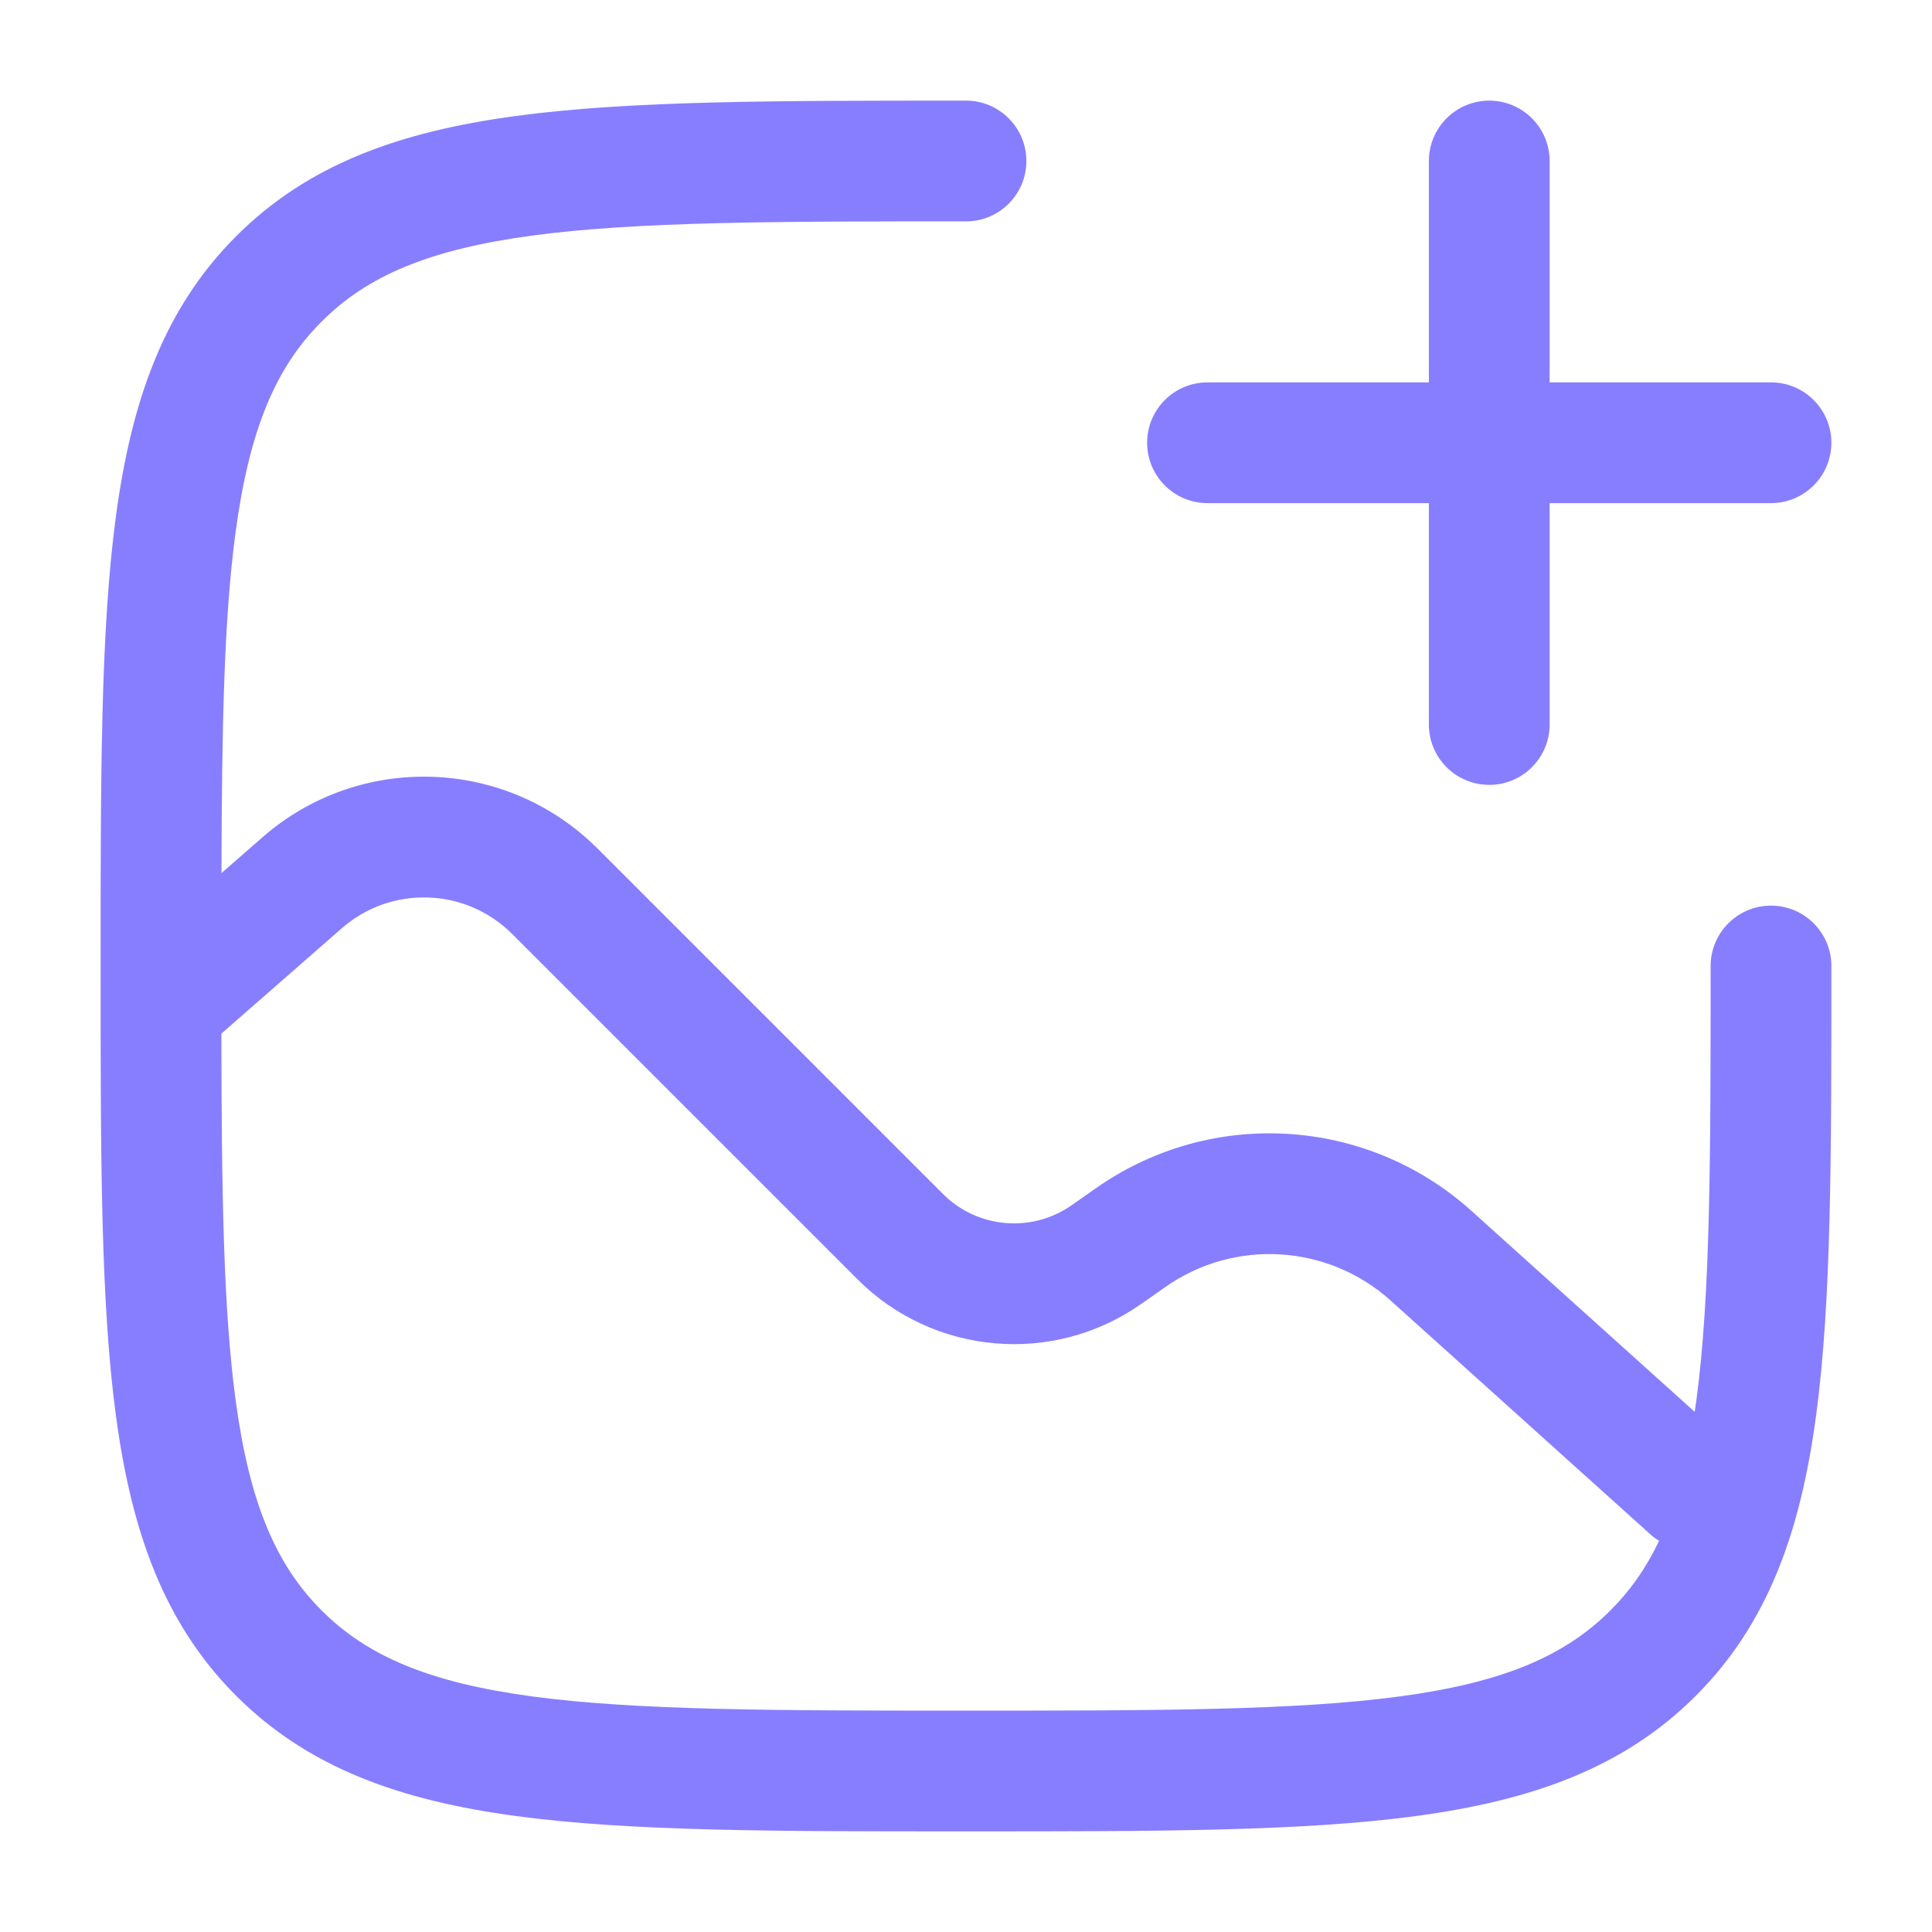
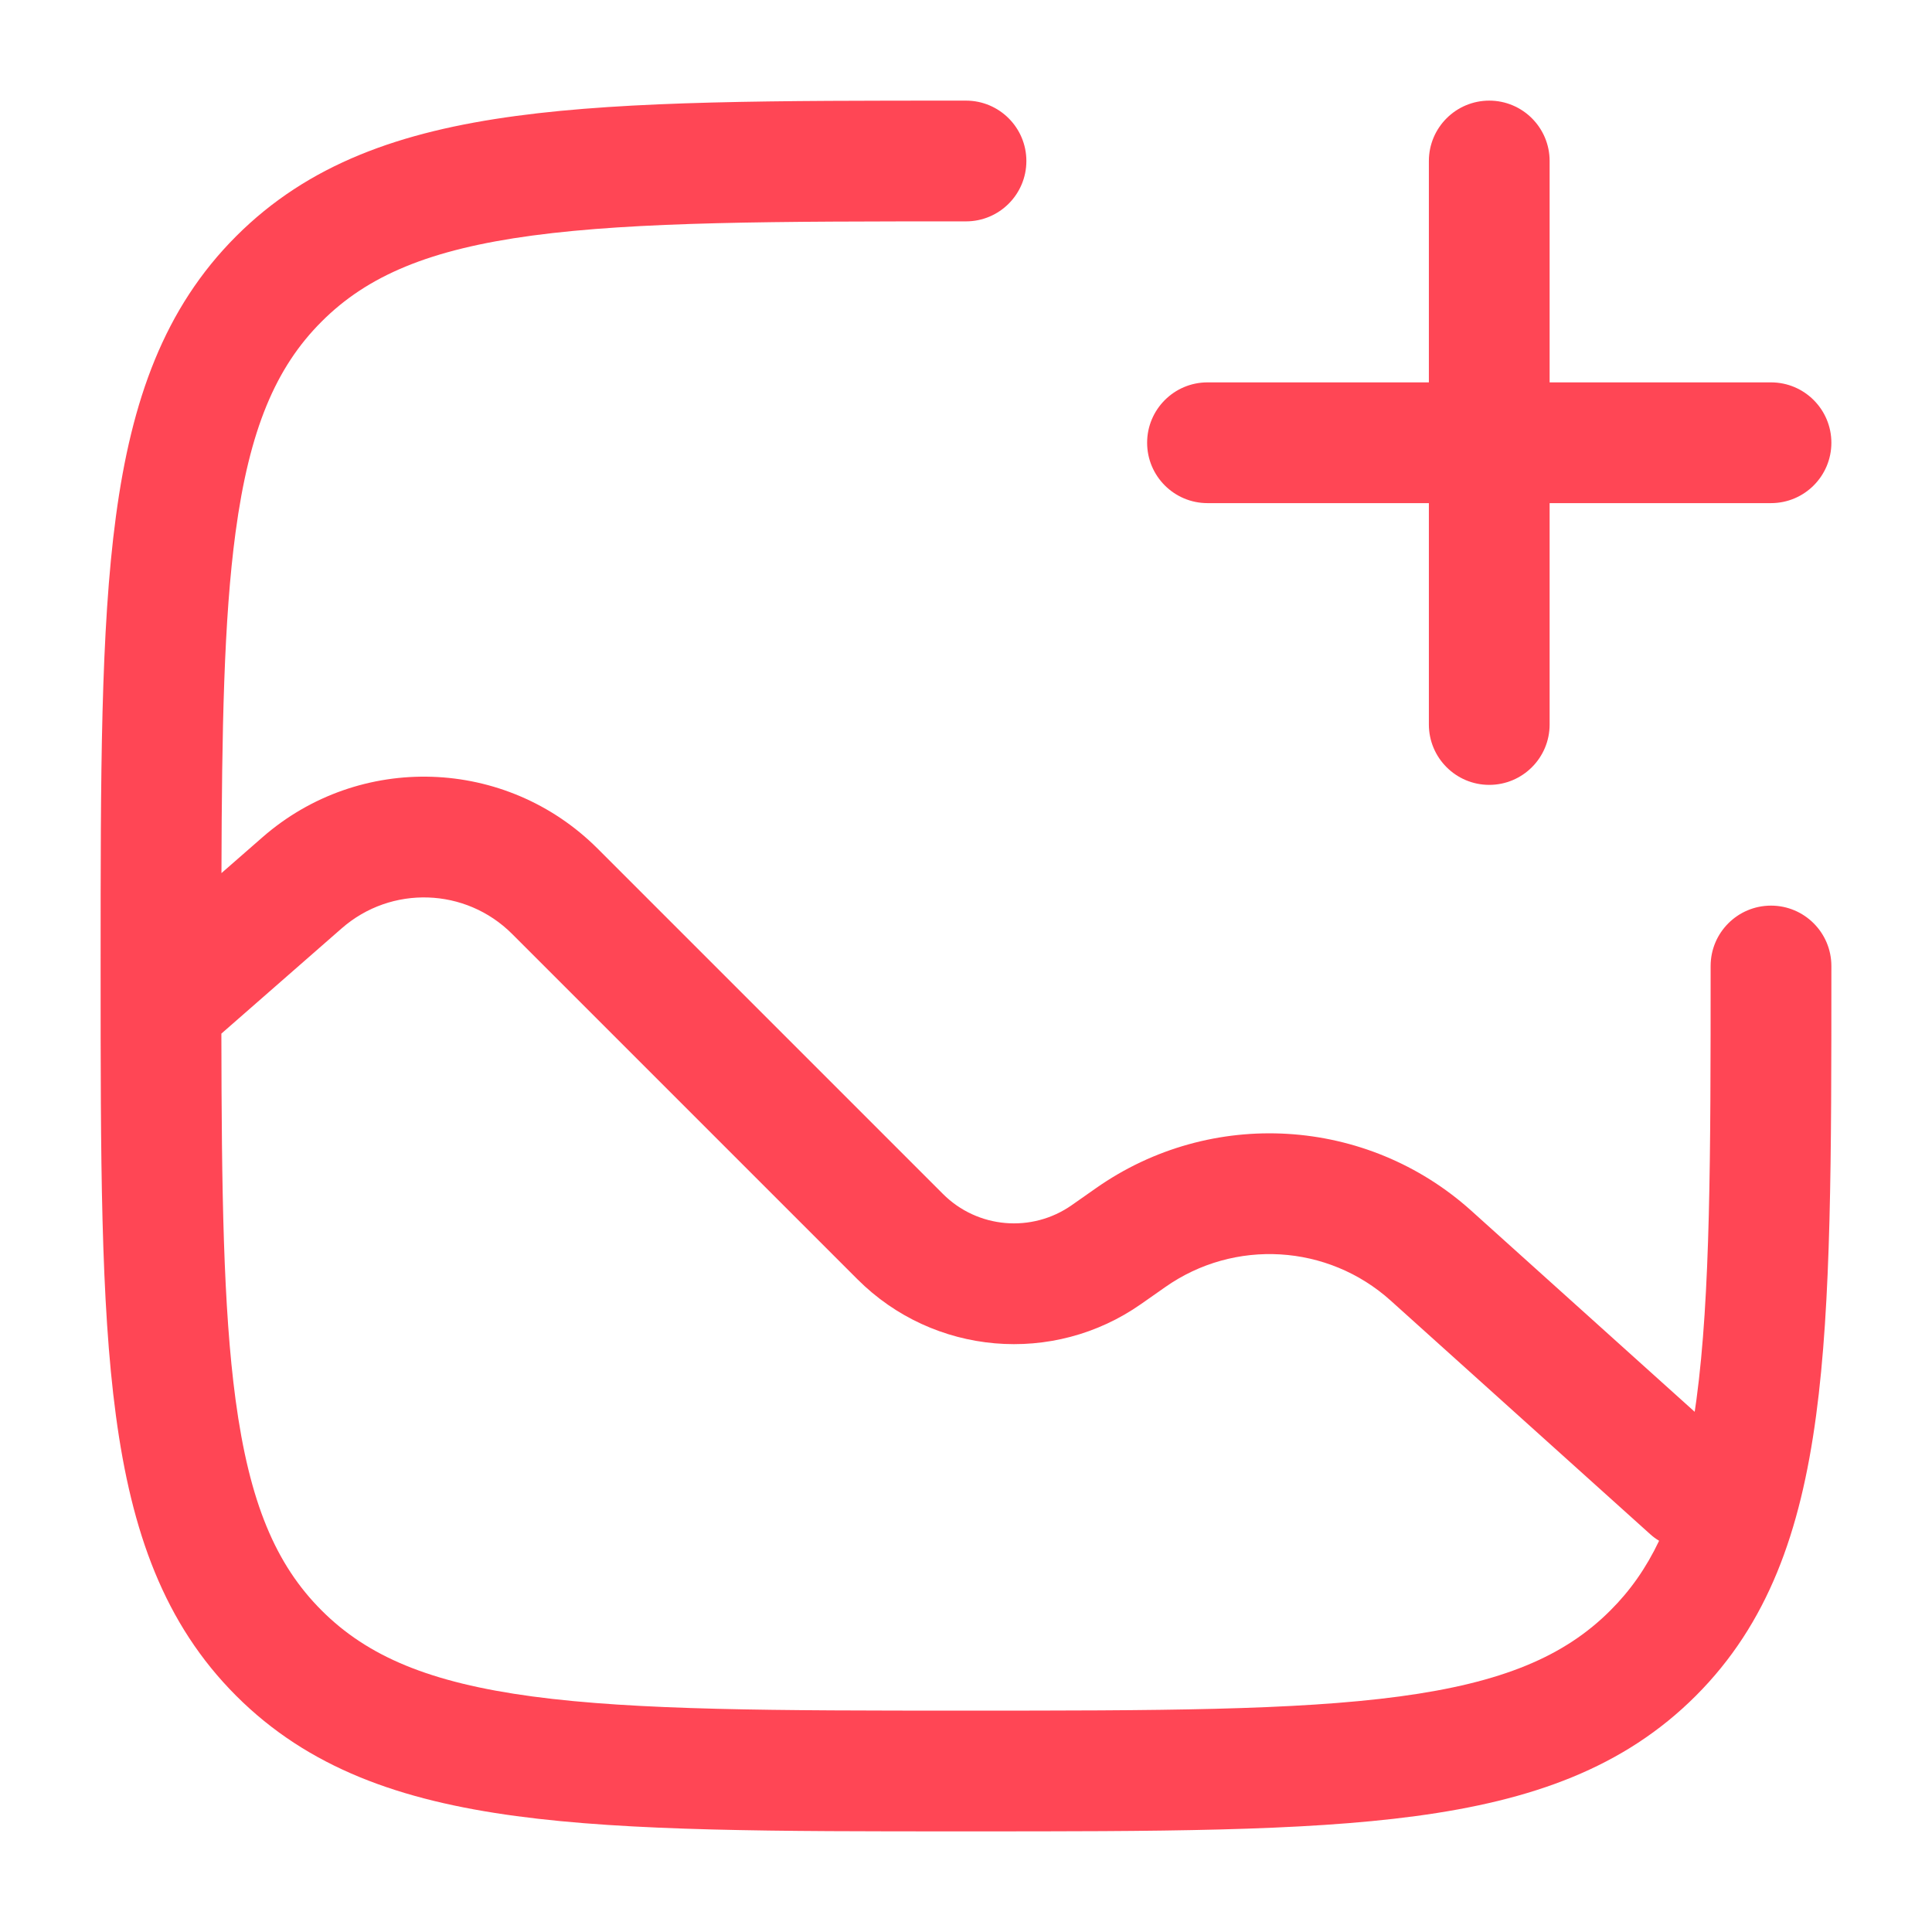
<svg xmlns="http://www.w3.org/2000/svg" width="24" height="24" viewBox="0 0 24 24" fill="none">
-   <path fill-rule="evenodd" clip-rule="evenodd" d="M18.5 1.25C18.914 1.25 19.25 1.586 19.25 2V4.75H22C22.414 4.75 22.75 5.086 22.75 5.5C22.75 5.914 22.414 6.25 22 6.25H19.25V9C19.25 9.414 18.914 9.75 18.5 9.75C18.086 9.75 17.75 9.414 17.75 9V6.25H15C14.586 6.25 14.25 5.914 14.25 5.5C14.25 5.086 14.586 4.75 15 4.75H17.75V2C17.75 1.586 18.086 1.25 18.5 1.25Z" fill="#877EFF" />
-   <path fill-rule="evenodd" clip-rule="evenodd" d="M12 1.25L11.943 1.25C9.634 1.25 7.825 1.25 6.414 1.44C4.969 1.634 3.829 2.039 2.934 2.934C2.039 3.829 1.634 4.969 1.44 6.414C1.25 7.825 1.25 9.634 1.25 11.943V12.057C1.25 14.366 1.25 16.175 1.44 17.586C1.634 19.031 2.039 20.171 2.934 21.066C3.829 21.961 4.969 22.366 6.414 22.56C7.825 22.75 9.634 22.75 11.943 22.75H12.057C14.366 22.75 16.175 22.75 17.586 22.56C19.031 22.366 20.171 21.961 21.066 21.066C21.961 20.171 22.366 19.031 22.56 17.586C22.75 16.175 22.75 14.366 22.75 12.057V12C22.75 11.586 22.414 11.25 22 11.25C21.586 11.25 21.25 11.586 21.25 12C21.25 14.378 21.248 16.086 21.074 17.386C21.067 17.438 21.06 17.488 21.052 17.538L18.278 15.041C16.979 13.872 15.044 13.755 13.613 14.761L13.315 14.97C12.818 15.319 12.142 15.261 11.713 14.831L7.423 10.541C6.287 9.406 4.466 9.345 3.258 10.403L2.751 10.846C2.756 9.054 2.781 7.693 2.926 6.614C3.098 5.335 3.425 4.564 3.995 3.995C4.564 3.425 5.335 3.098 6.614 2.926C7.914 2.752 9.622 2.75 12 2.75C12.414 2.75 12.75 2.414 12.75 2C12.75 1.586 12.414 1.25 12 1.25ZM2.926 17.386C3.098 18.665 3.425 19.436 3.995 20.005C4.564 20.575 5.335 20.902 6.614 21.074C7.914 21.248 9.622 21.25 12 21.25C14.378 21.25 16.087 21.248 17.386 21.074C18.665 20.902 19.436 20.575 20.005 20.005C20.249 19.762 20.448 19.481 20.61 19.14C20.571 19.117 20.533 19.089 20.498 19.057L17.275 16.156C16.495 15.454 15.334 15.385 14.476 15.988L14.178 16.197C13.084 16.966 11.597 16.837 10.652 15.892L6.362 11.602C5.785 11.025 4.86 10.994 4.245 11.532L2.75 12.84C2.753 14.788 2.773 16.245 2.926 17.386Z" fill="#877EFF" />
+   <path fill-rule="evenodd" clip-rule="evenodd" d="M18.5 1.25C18.914 1.25 19.25 1.586 19.25 2V4.75H22C22.414 4.75 22.75 5.086 22.75 5.5C22.75 5.914 22.414 6.25 22 6.25H19.25V9C19.25 9.414 18.914 9.75 18.5 9.75C18.086 9.75 17.75 9.414 17.75 9V6.25H15C14.586 6.25 14.25 5.914 14.25 5.5C14.25 5.086 14.586 4.75 15 4.75H17.75V2C17.75 1.586 18.086 1.25 18.5 1.25Z" fill="#FF4655" />
+   <path fill-rule="evenodd" clip-rule="evenodd" d="M12 1.25H11.943C9.634 1.25 7.825 1.25 6.414 1.44C4.969 1.634 3.829 2.039 2.934 2.934C2.039 3.829 1.634 4.969 1.44 6.414C1.25 7.825 1.25 9.634 1.25 11.943V12.057C1.25 14.366 1.25 16.175 1.44 17.586C1.634 19.031 2.039 20.171 2.934 21.066C3.829 21.961 4.969 22.366 6.414 22.56C7.825 22.75 9.634 22.75 11.943 22.75H12.057C14.366 22.75 16.175 22.75 17.586 22.56C19.031 22.366 20.171 21.961 21.066 21.066C21.961 20.171 22.366 19.031 22.56 17.586C22.75 16.175 22.75 14.366 22.75 12.057V12C22.75 11.586 22.414 11.25 22 11.25C21.586 11.25 21.25 11.586 21.25 12C21.25 14.378 21.248 16.086 21.074 17.386C21.067 17.438 21.06 17.488 21.052 17.538L18.278 15.041C16.979 13.872 15.044 13.755 13.613 14.761L13.315 14.97C12.818 15.319 12.142 15.261 11.713 14.831L7.423 10.541C6.287 9.406 4.466 9.345 3.258 10.403L2.751 10.846C2.756 9.054 2.781 7.693 2.926 6.614C3.098 5.335 3.425 4.564 3.995 3.995C4.564 3.425 5.335 3.098 6.614 2.926C7.914 2.752 9.622 2.75 12 2.75C12.414 2.75 12.75 2.414 12.75 2C12.75 1.586 12.414 1.25 12 1.25ZM2.926 17.386C3.098 18.665 3.425 19.436 3.995 20.005C4.564 20.575 5.335 20.902 6.614 21.074C7.914 21.248 9.622 21.25 12 21.25C14.378 21.25 16.087 21.248 17.386 21.074C18.665 20.902 19.436 20.575 20.005 20.005C20.249 19.762 20.448 19.481 20.61 19.14C20.571 19.117 20.533 19.089 20.498 19.057L17.275 16.156C16.495 15.454 15.334 15.385 14.476 15.988L14.178 16.197C13.084 16.966 11.597 16.837 10.652 15.892L6.362 11.602C5.785 11.025 4.86 10.994 4.245 11.532L2.75 12.84C2.753 14.788 2.773 16.245 2.926 17.386Z" fill="#FF4655" />
</svg>
